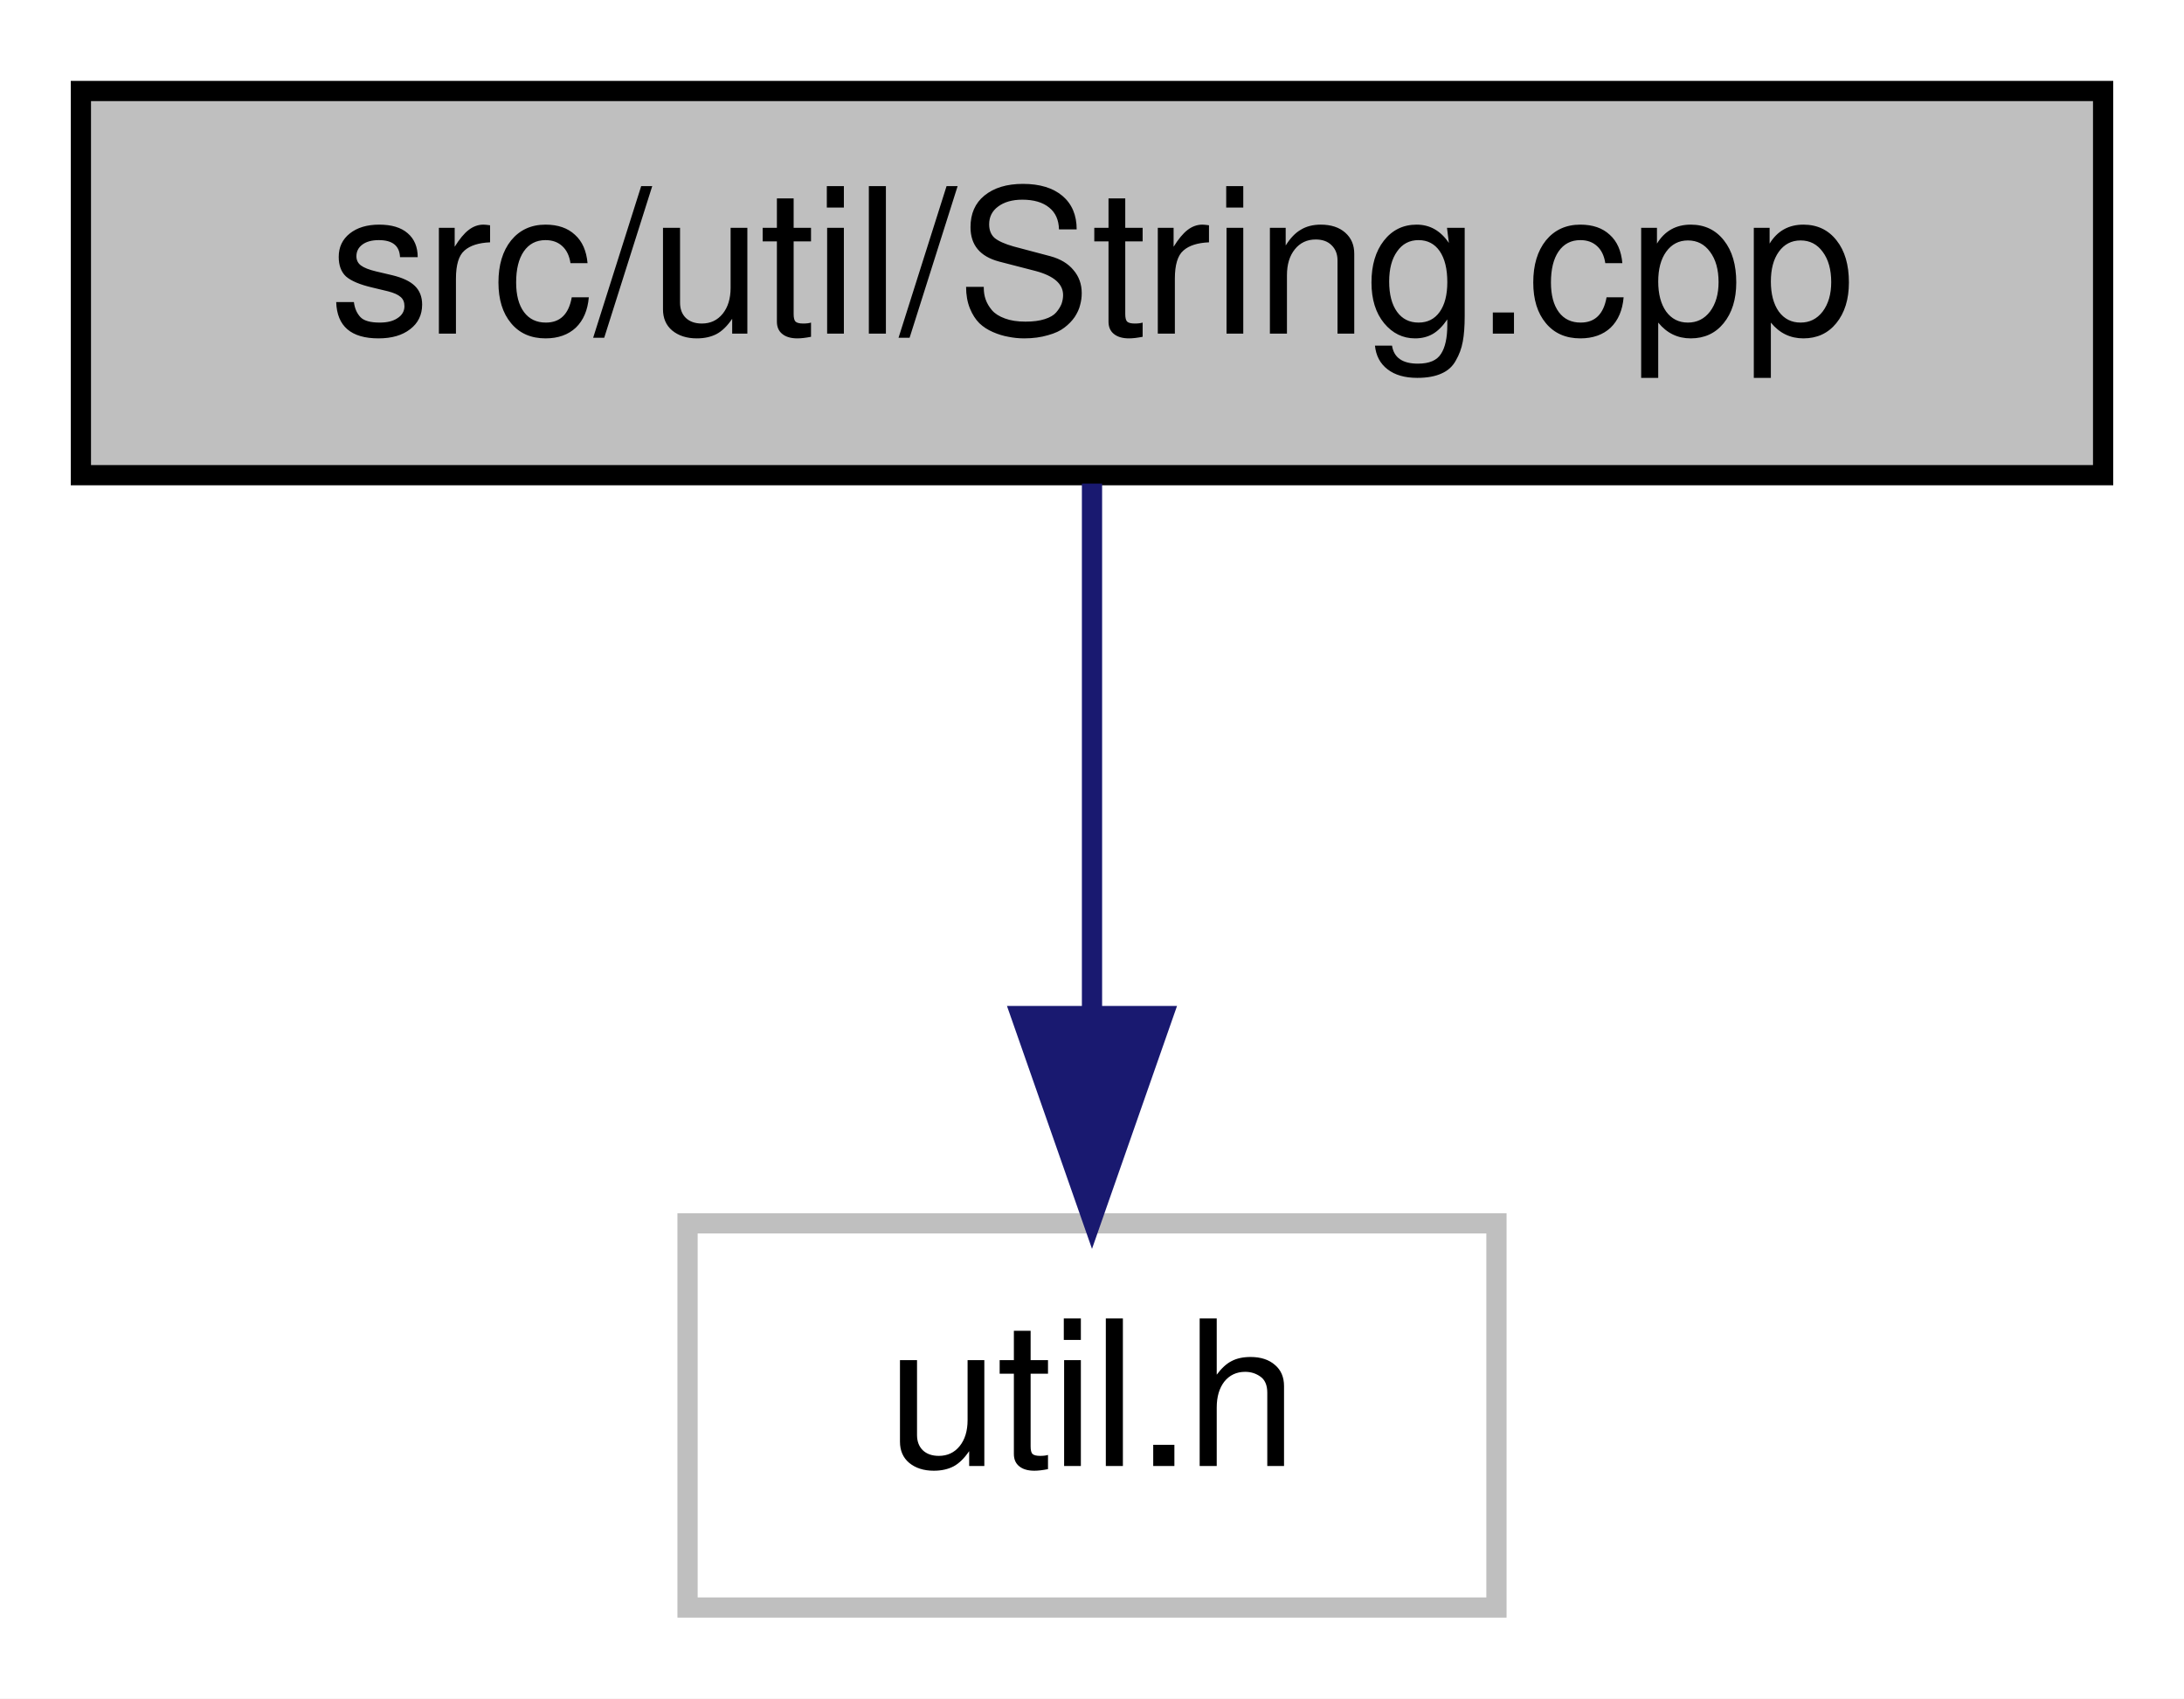
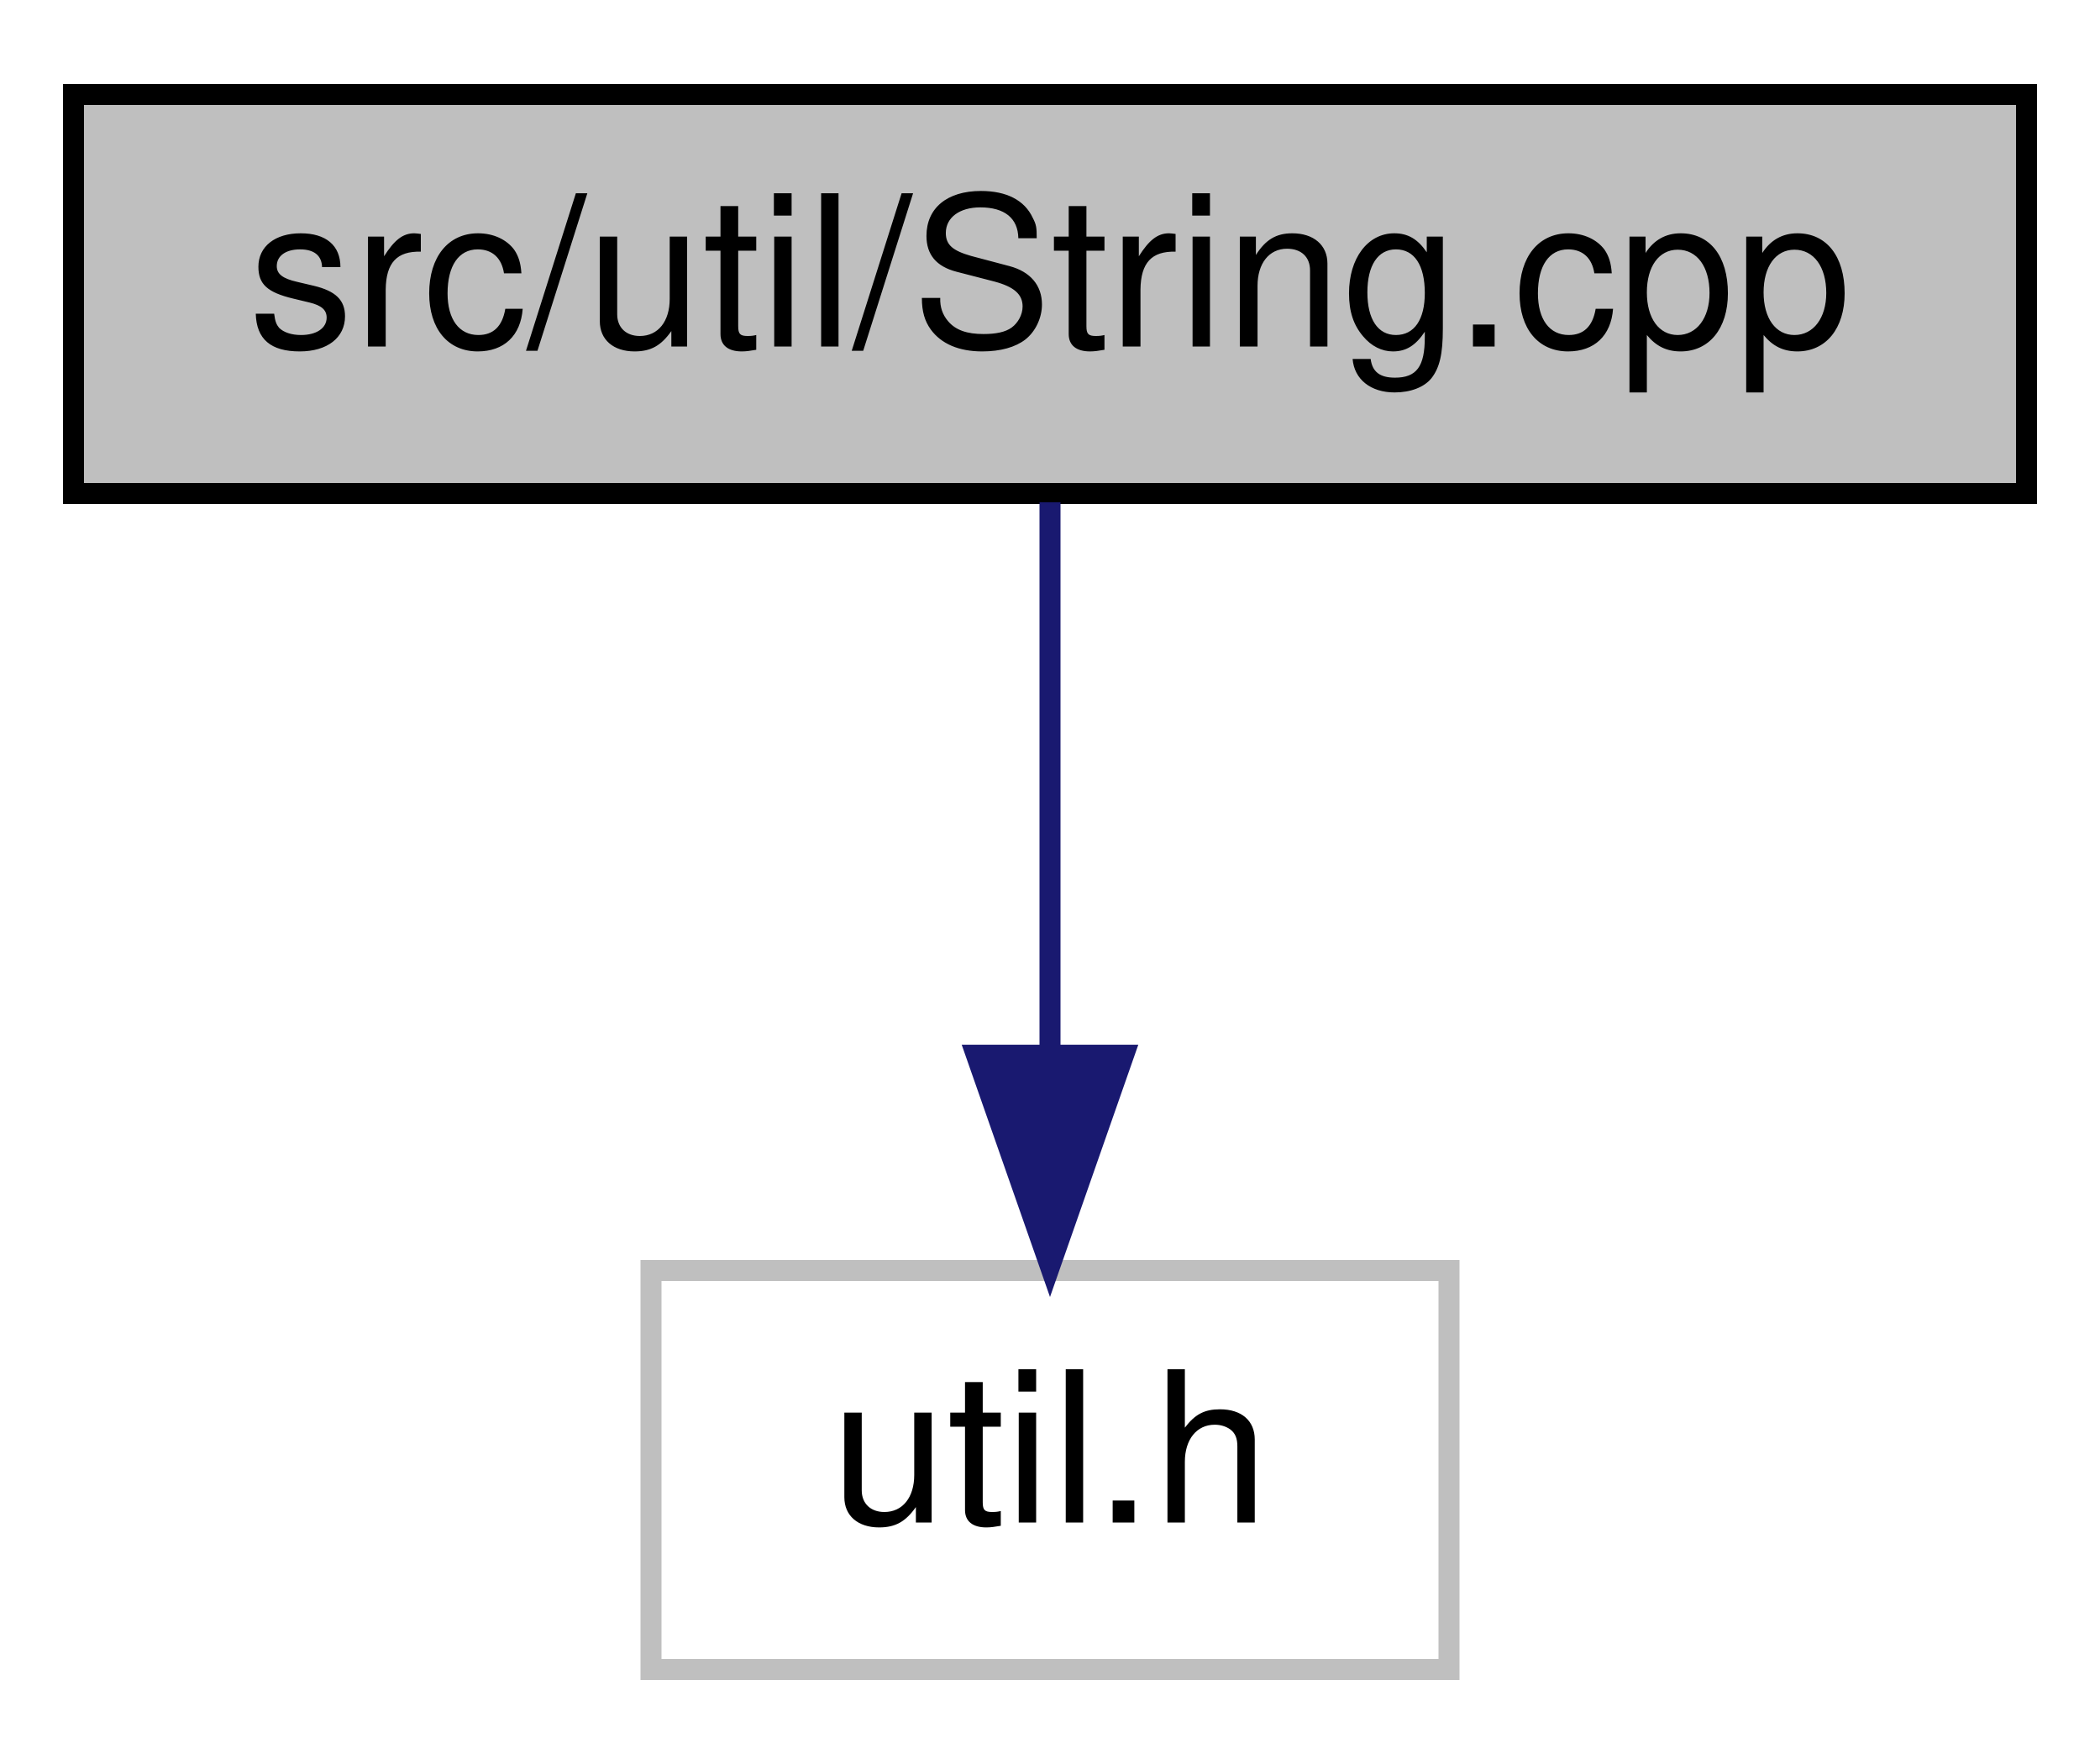
- <svg xmlns="http://www.w3.org/2000/svg" width="108pt" height="84pt" viewBox="0.00 0.00 108.00 84.00">
+ <svg xmlns="http://www.w3.org/2000/svg" width="100pt" height="84pt" viewBox="0.00 0.00 100.00 84.00">
  <g id="graph0" class="graph" transform="scale(1 1) rotate(0) translate(4 80)">
-     <polygon fill="white" stroke="none" points="-4,4 -4,-80 104,-80 104,4 -4,4" />
+     <polygon fill="white" stroke="none" points="-4,4 -4,-80 96,-80 96,4 -4,4" />
    <g id="node1" class="node">
-       <polygon fill="#bfbfbf" stroke="black" points="0,-56.5 0,-75.5 100,-75.5 100,-56.5 0,-56.5" />
-       <text text-anchor="middle" x="50" y="-63.5" font-family="FreeSans" font-size="10.00">src/util/String.cpp</text>
+       <polygon fill="#bfbfbf" stroke="black" points="-0.5,-56.5 -0.5,-75.5 92.5,-75.5 92.5,-56.5 -0.5,-56.5" />
+       <text text-anchor="middle" x="46" y="-63.5" font-family="Helvetica,sans-Serif" font-size="10.00">src/util/String.cpp</text>
    </g>
    <g id="node2" class="node">
-       <polygon fill="white" stroke="#bfbfbf" points="30,-0.5 30,-19.5 70,-19.5 70,-0.5 30,-0.5" />
-       <text text-anchor="middle" x="50" y="-7.5" font-family="FreeSans" font-size="10.00">util.h</text>
+       <polygon fill="white" stroke="#bfbfbf" points="27,-0.5 27,-19.5 65,-19.5 65,-0.5 27,-0.5" />
+       <text text-anchor="middle" x="46" y="-7.5" font-family="Helvetica,sans-Serif" font-size="10.00">util.h</text>
    </g>
    <g id="edge1" class="edge">
-       <path fill="none" stroke="midnightblue" d="M50,-56.083C50,-49.006 50,-38.861 50,-29.986" />
-       <polygon fill="midnightblue" stroke="midnightblue" points="53.5,-29.751 50,-19.751 46.5,-29.751 53.5,-29.751" />
+       <path fill="none" stroke="midnightblue" d="M46,-56.083C46,-49.006 46,-38.861 46,-29.986" />
+       <polygon fill="midnightblue" stroke="midnightblue" points="49.5,-29.751 46,-19.751 42.5,-29.751 49.5,-29.751" />
    </g>
  </g>
</svg>
